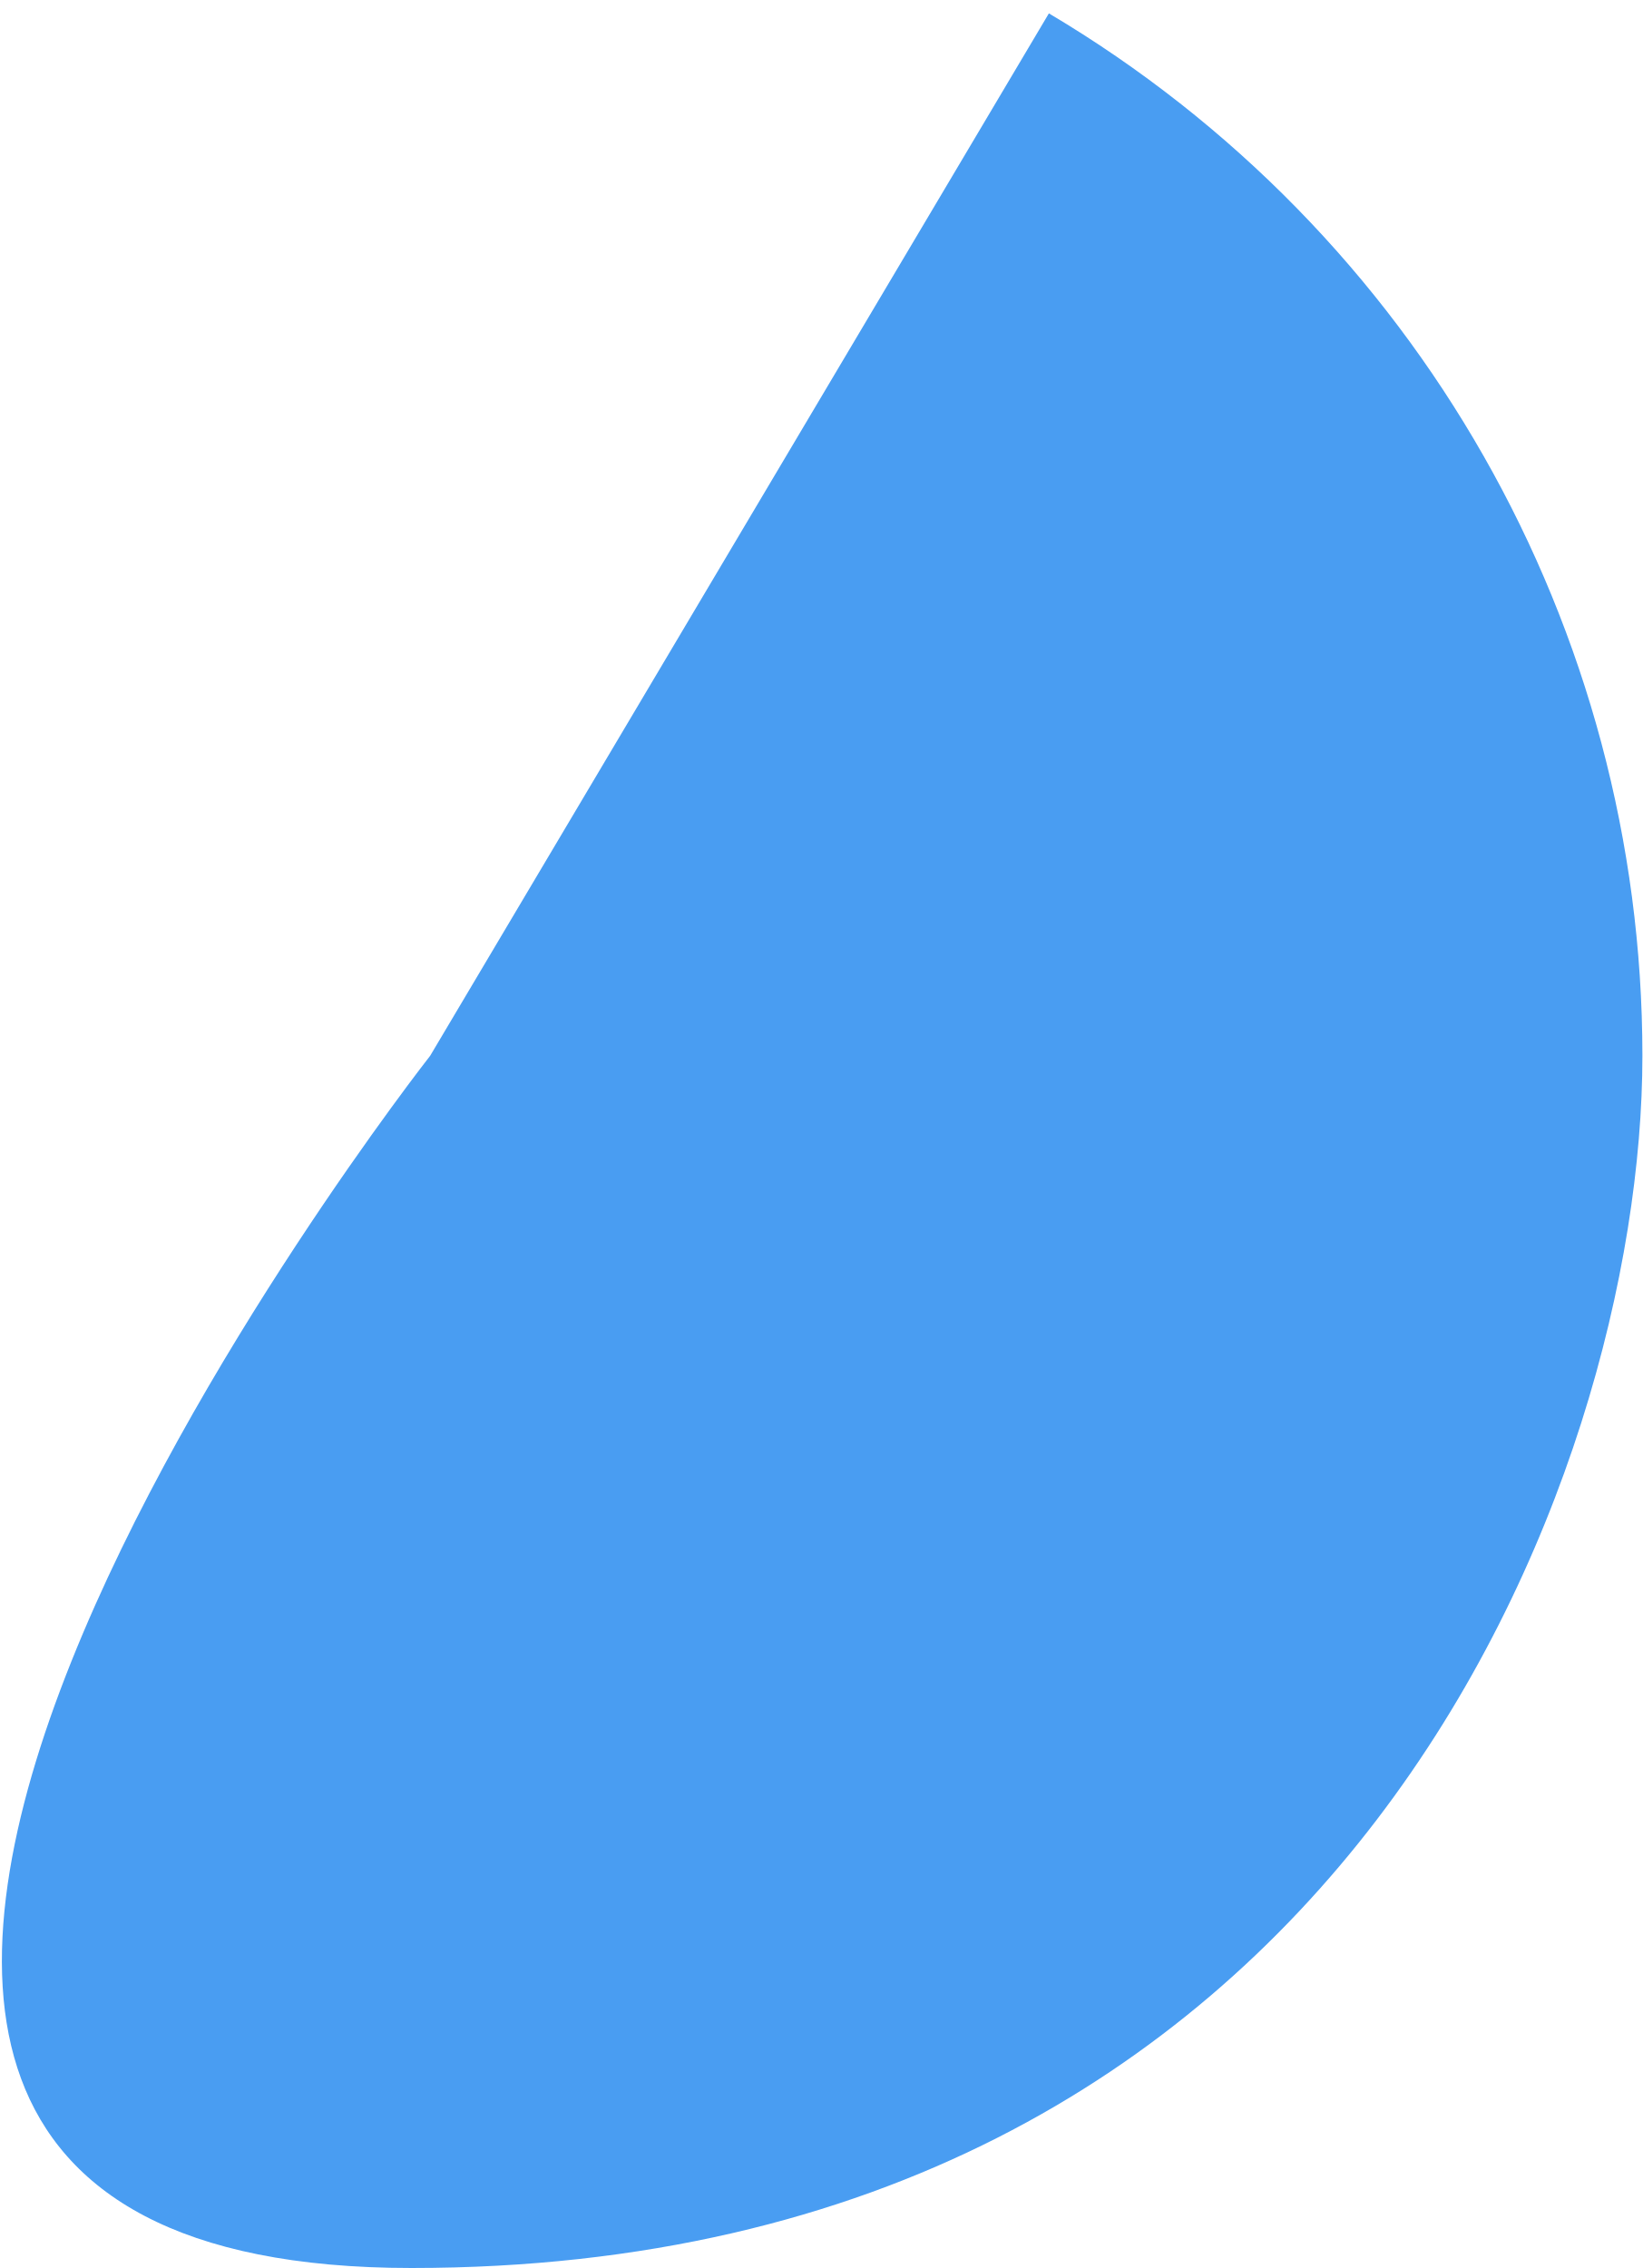
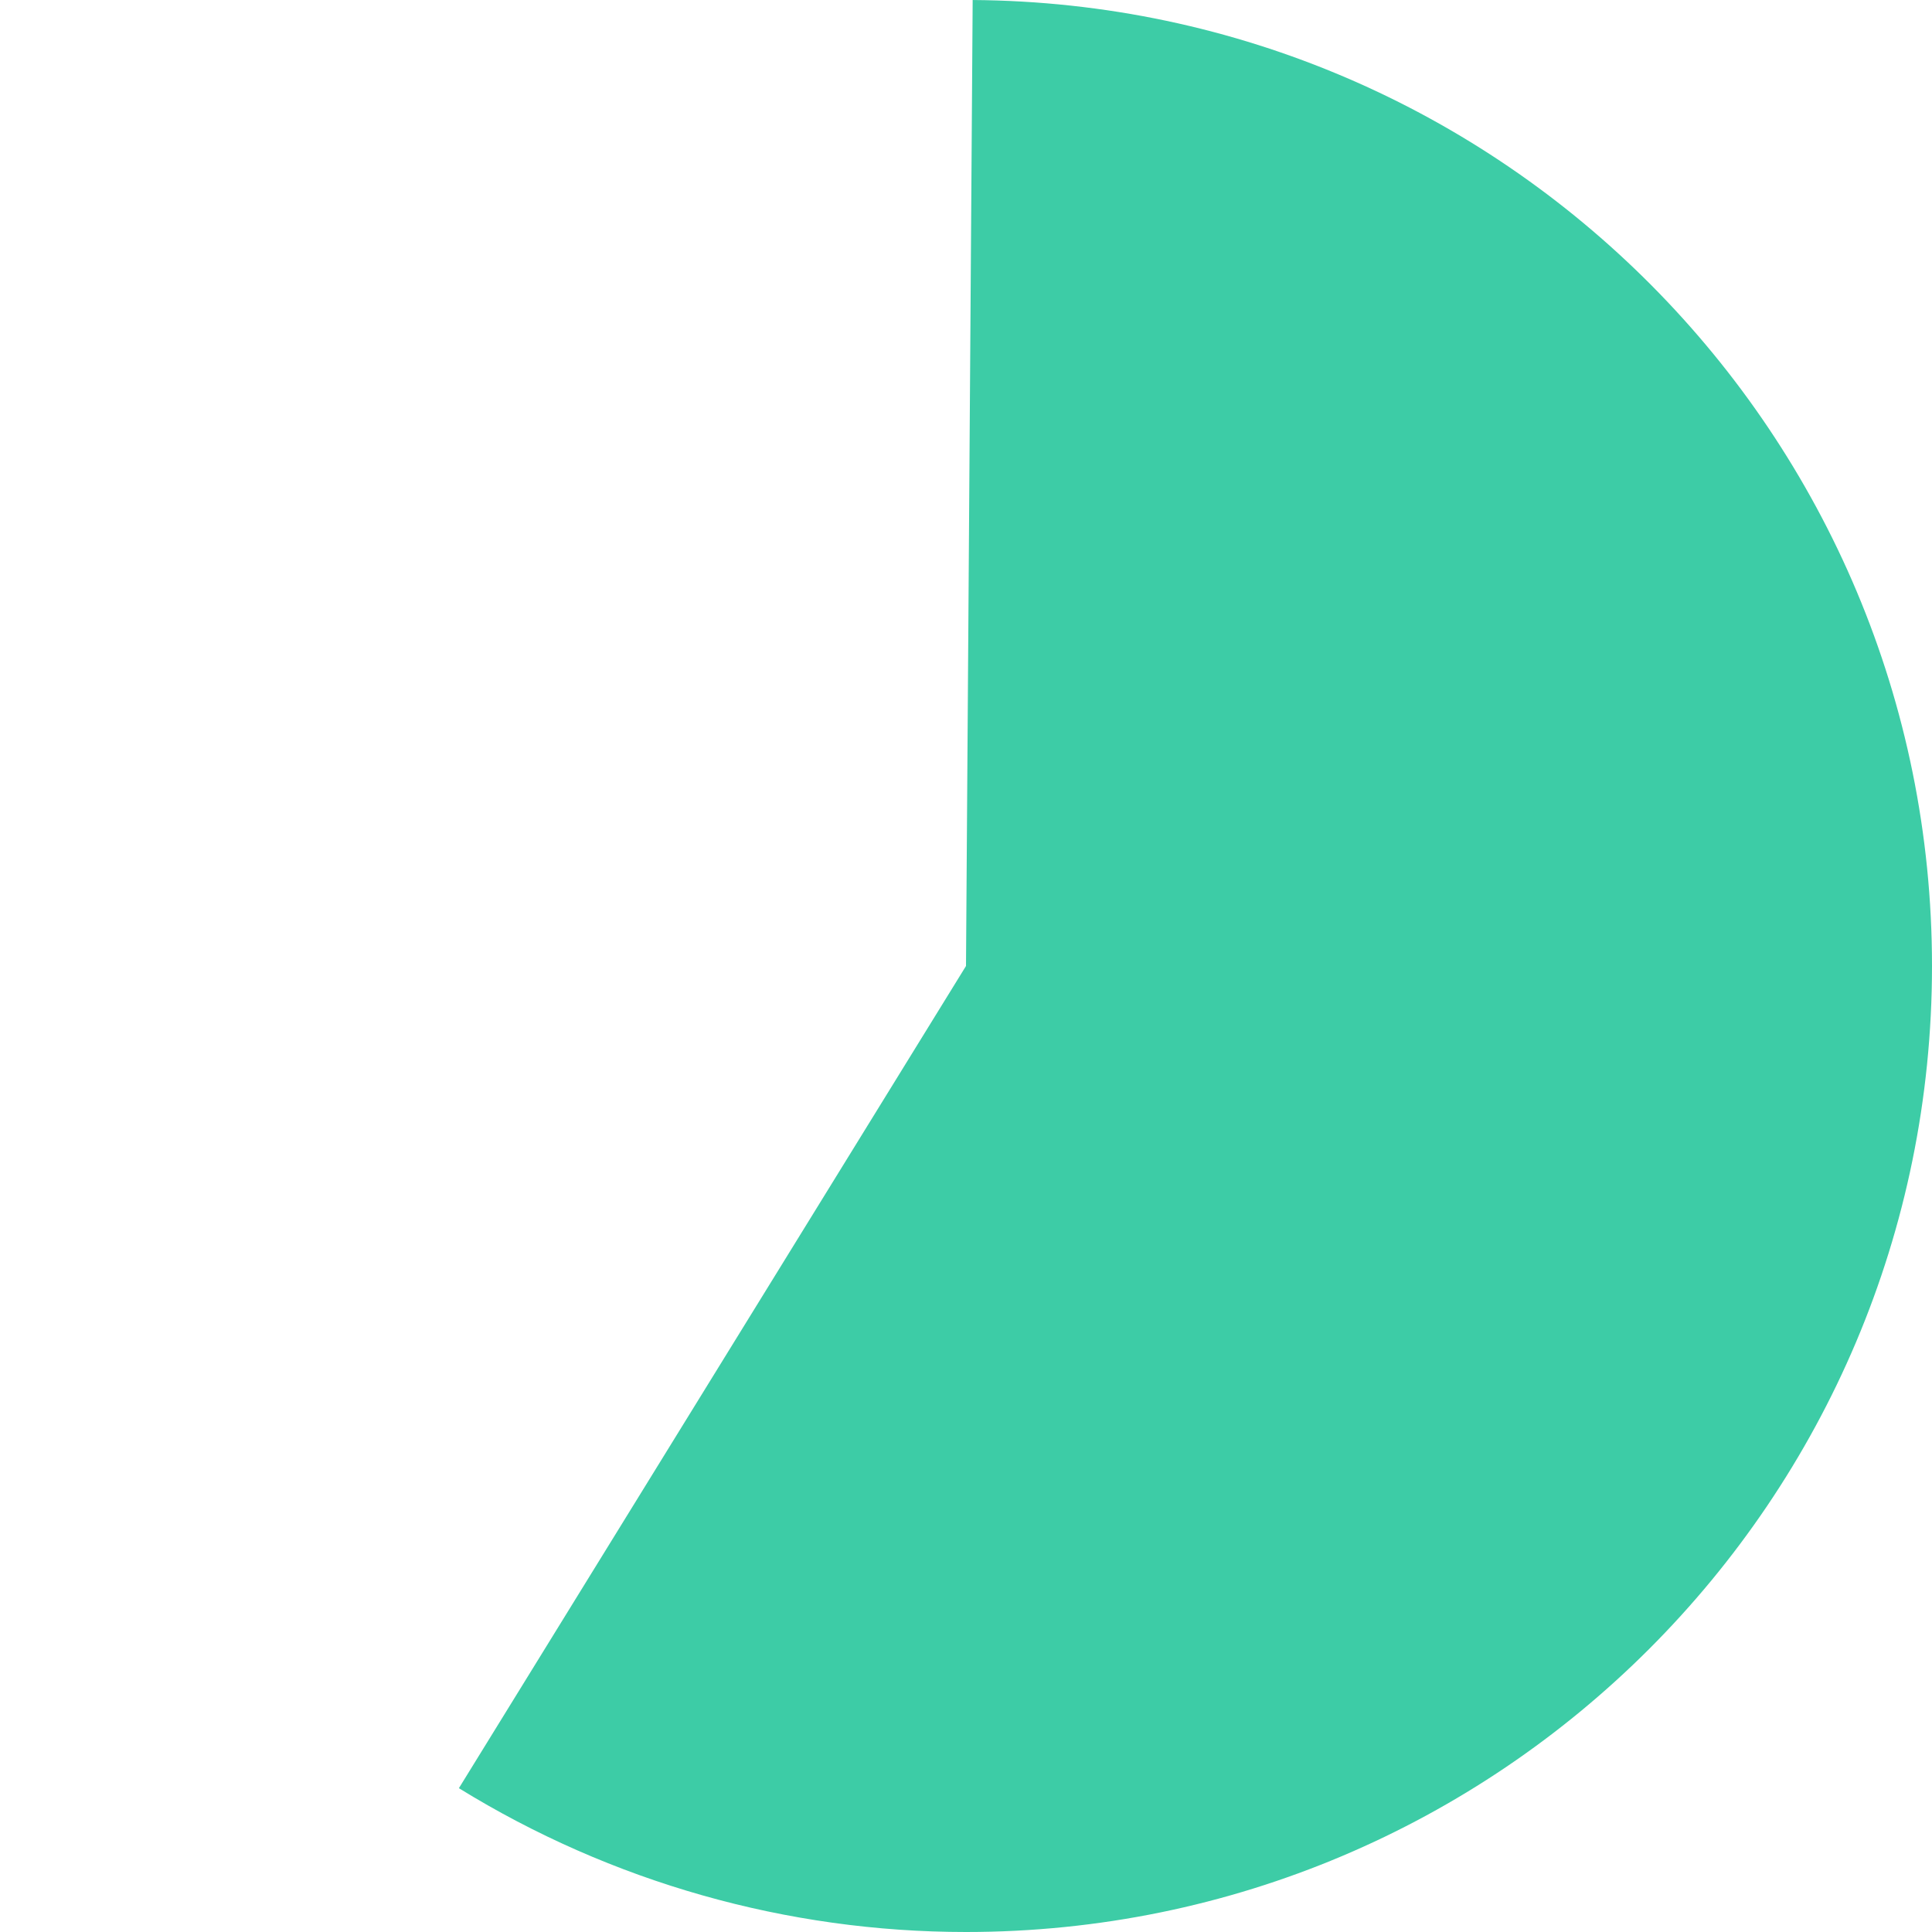
- <svg xmlns="http://www.w3.org/2000/svg" version="1.1" width="84px" height="116px">
+ <svg xmlns="http://www.w3.org/2000/svg" version="1.1" width="124px" height="124px">
  <g transform="matrix(1 0 0 1 -244 -607 )">
-     <path d="M 53.645 0.684  C 72.464 11.854  84 32.116  84 54  C 84 75.56  68.731 116  21.045 116  C -26.64 116  22 54  22 54  L 53.645 0.684  Z " fill-rule="nonzero" fill="#499df2" stroke="none" transform="matrix(1 0 0 1 244 607 )" />
+     <path d="M 306.428 607.001  C 340.502 607.237  368 634.925  368 669  C 368 703.242  340.242 731  306 731  C 294.505 731  283.237 727.804  273.453 721.77  L 306 669  L 306.428 607.001  Z " fill-rule="nonzero" fill="#3dcca6" stroke="none" />
  </g>
</svg>
